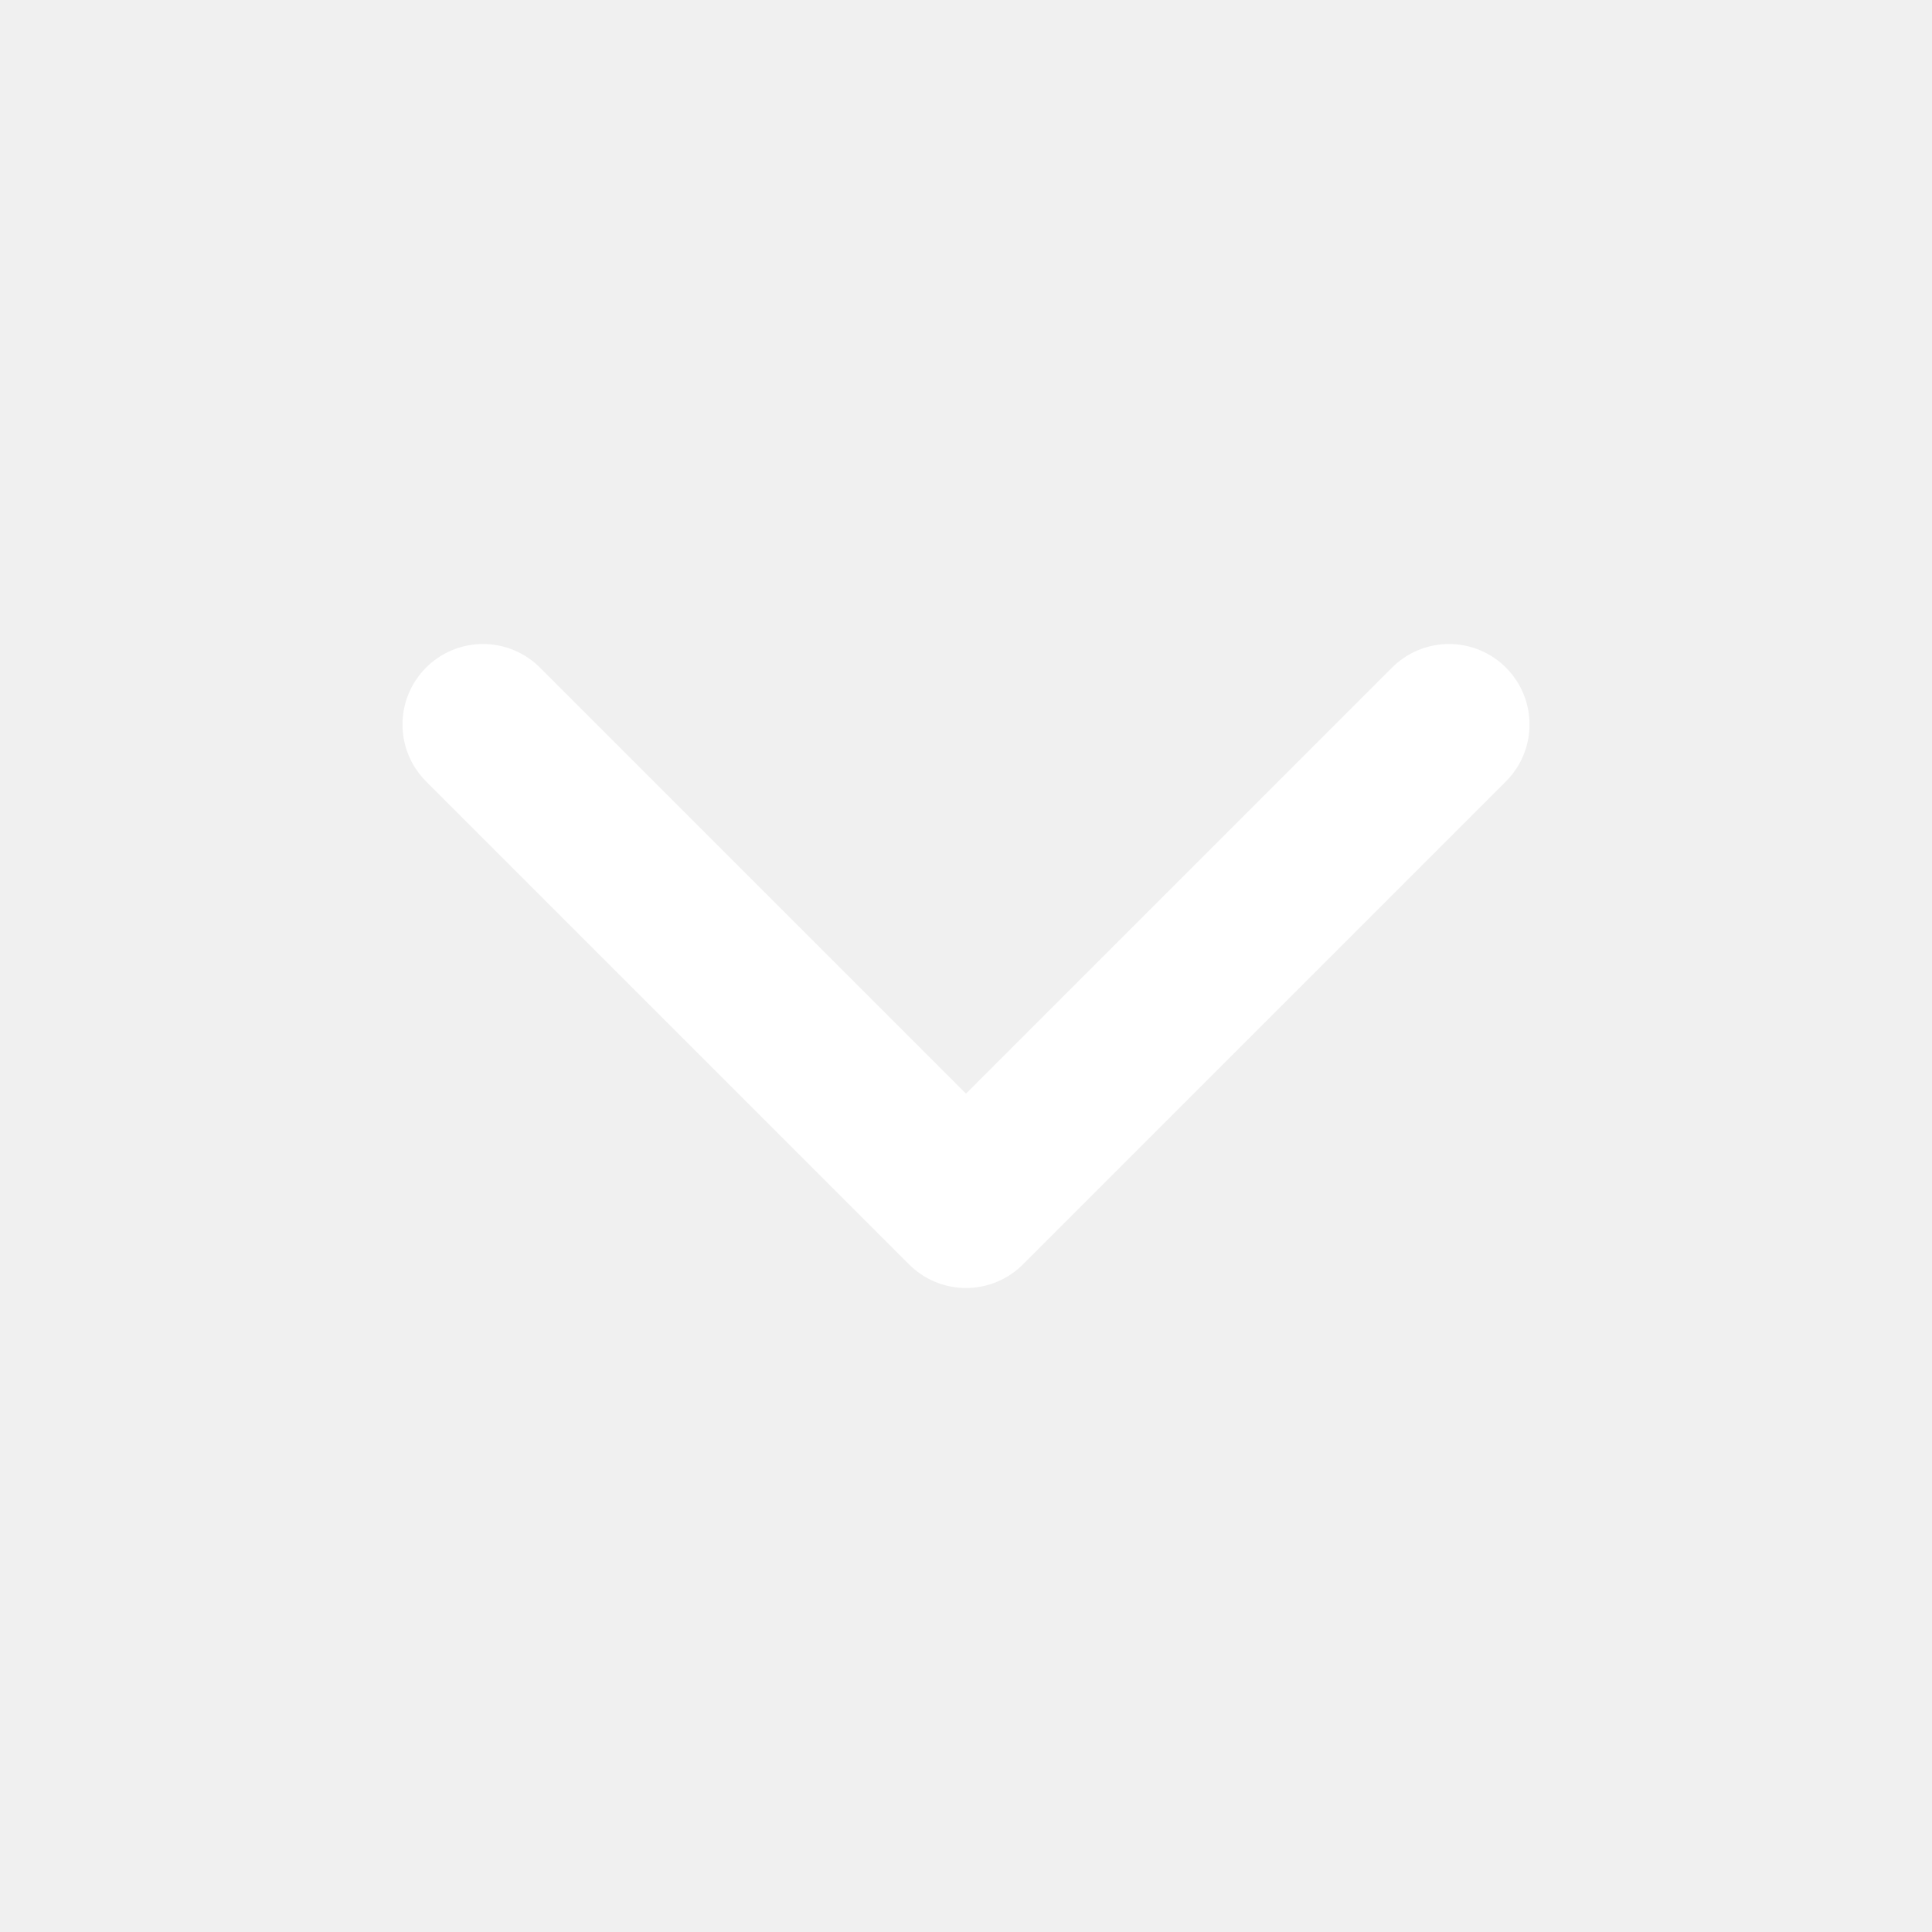
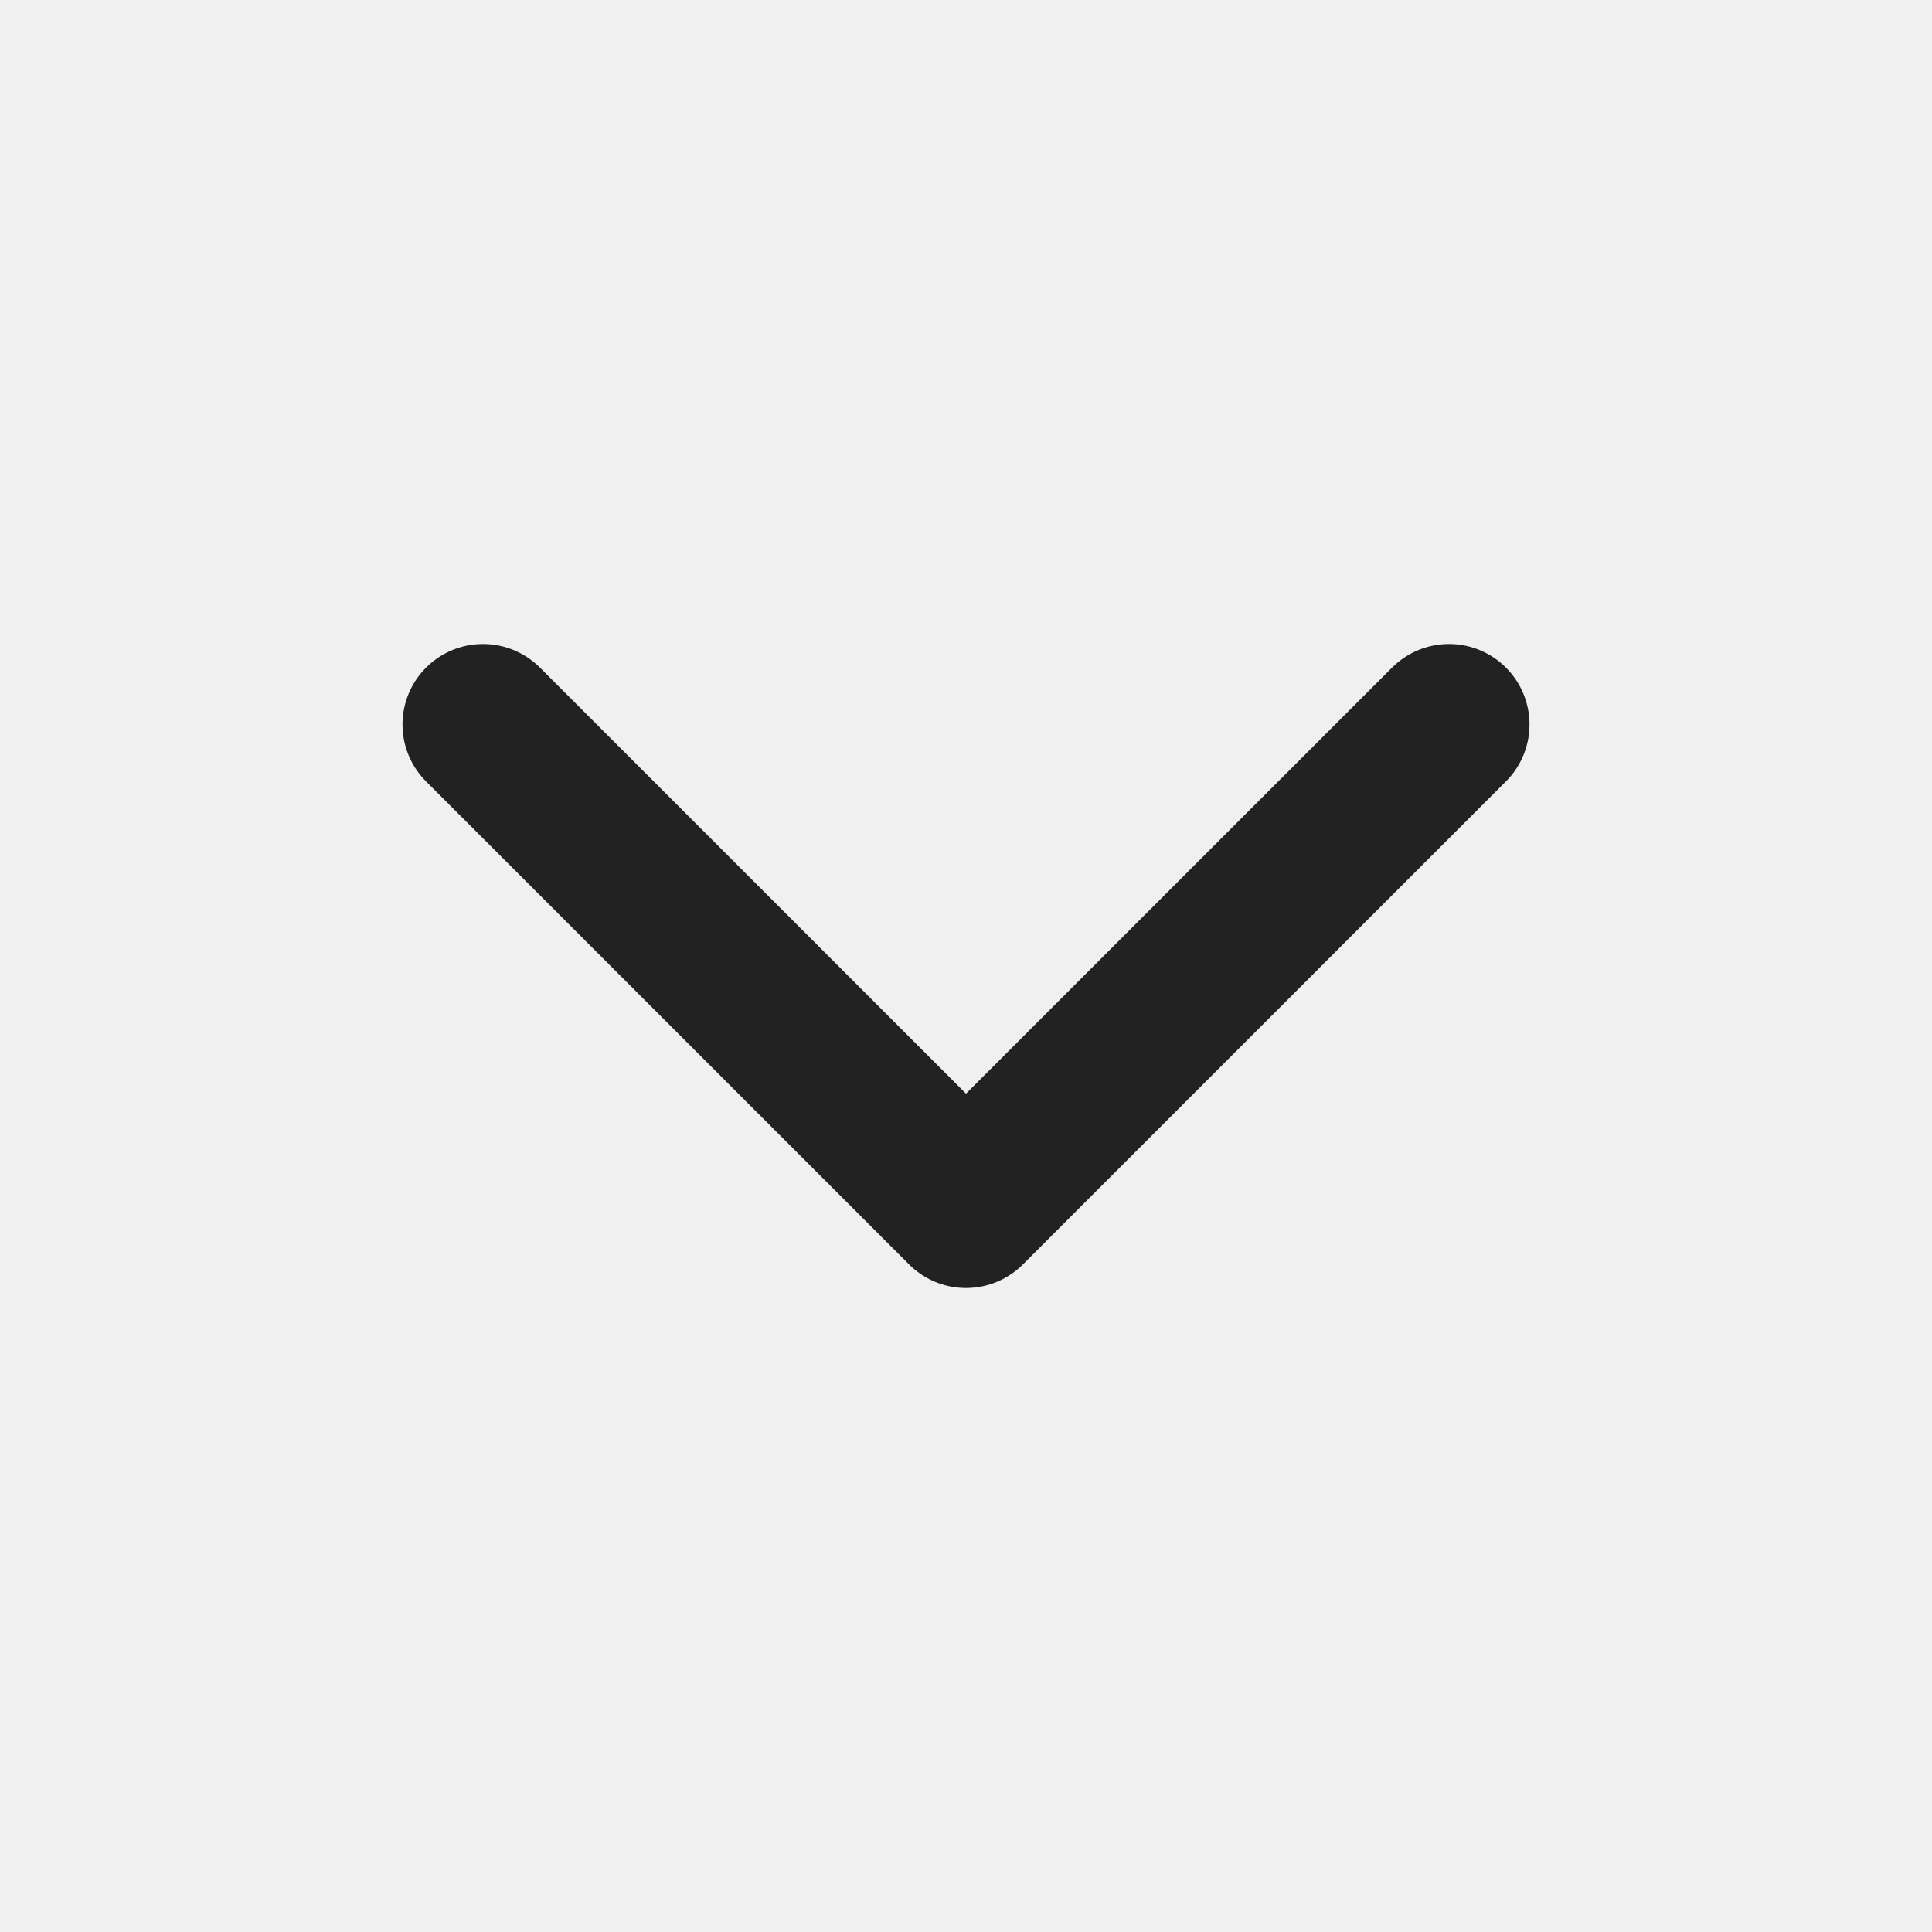
- <svg xmlns="http://www.w3.org/2000/svg" width="14" height="14" fill="none" stroke="#fff" stroke-linecap="round" stroke-linejoin="round" stroke-width="2" viewBox="0 0 24 24">
+ <svg xmlns="http://www.w3.org/2000/svg" width="14" height="14" fill="none" stroke="#222" stroke-linecap="round" stroke-linejoin="round" stroke-width="2" viewBox="0 0 24 24">
  <path d="m6 9 6 6 6-6" />
</svg>
